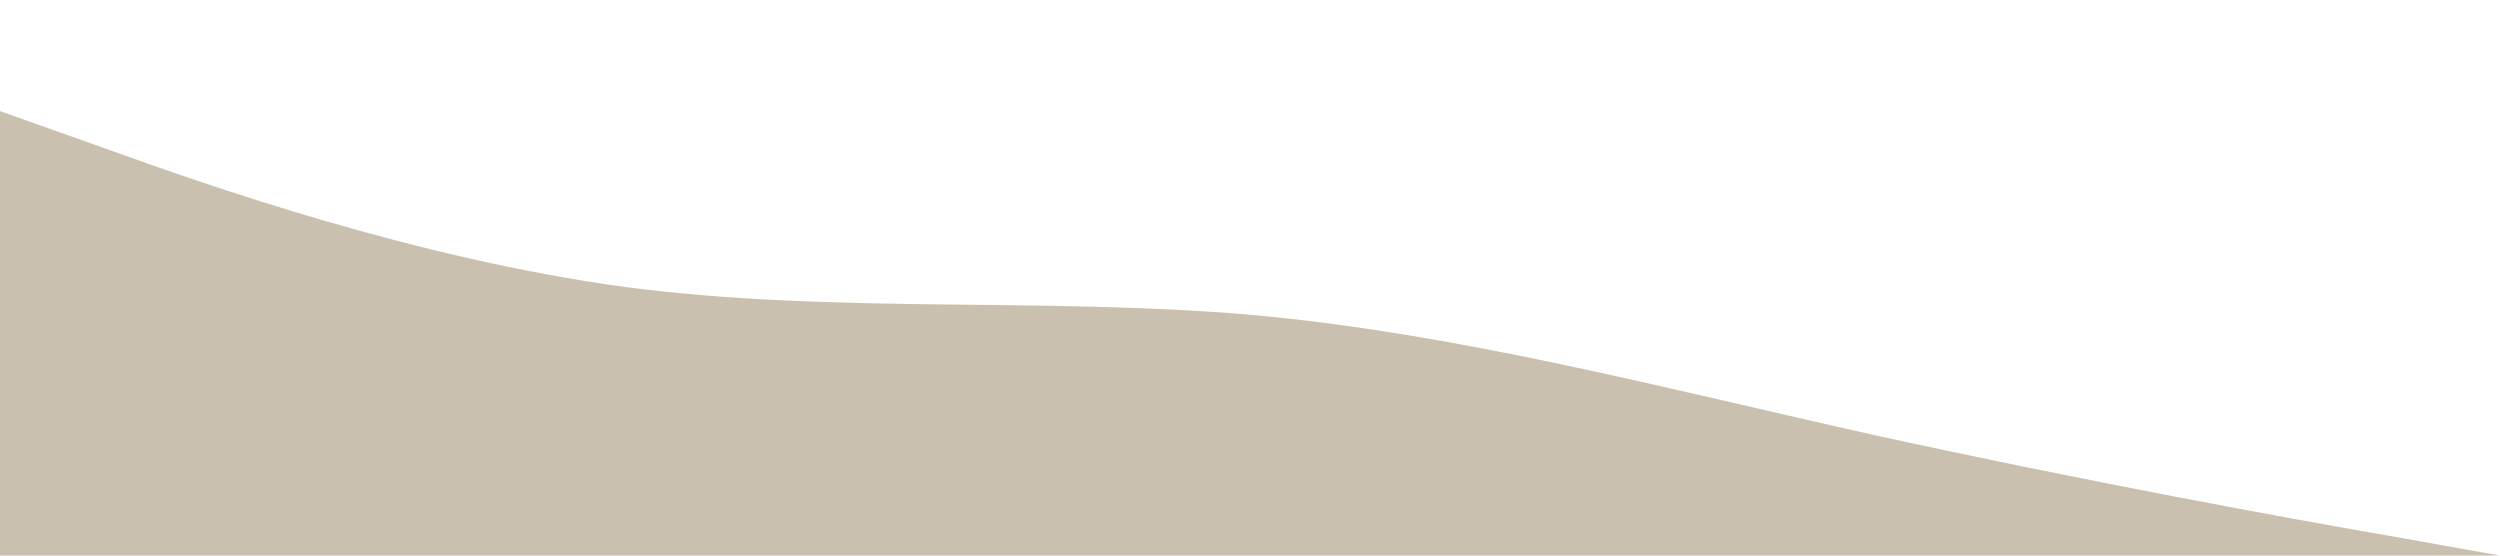
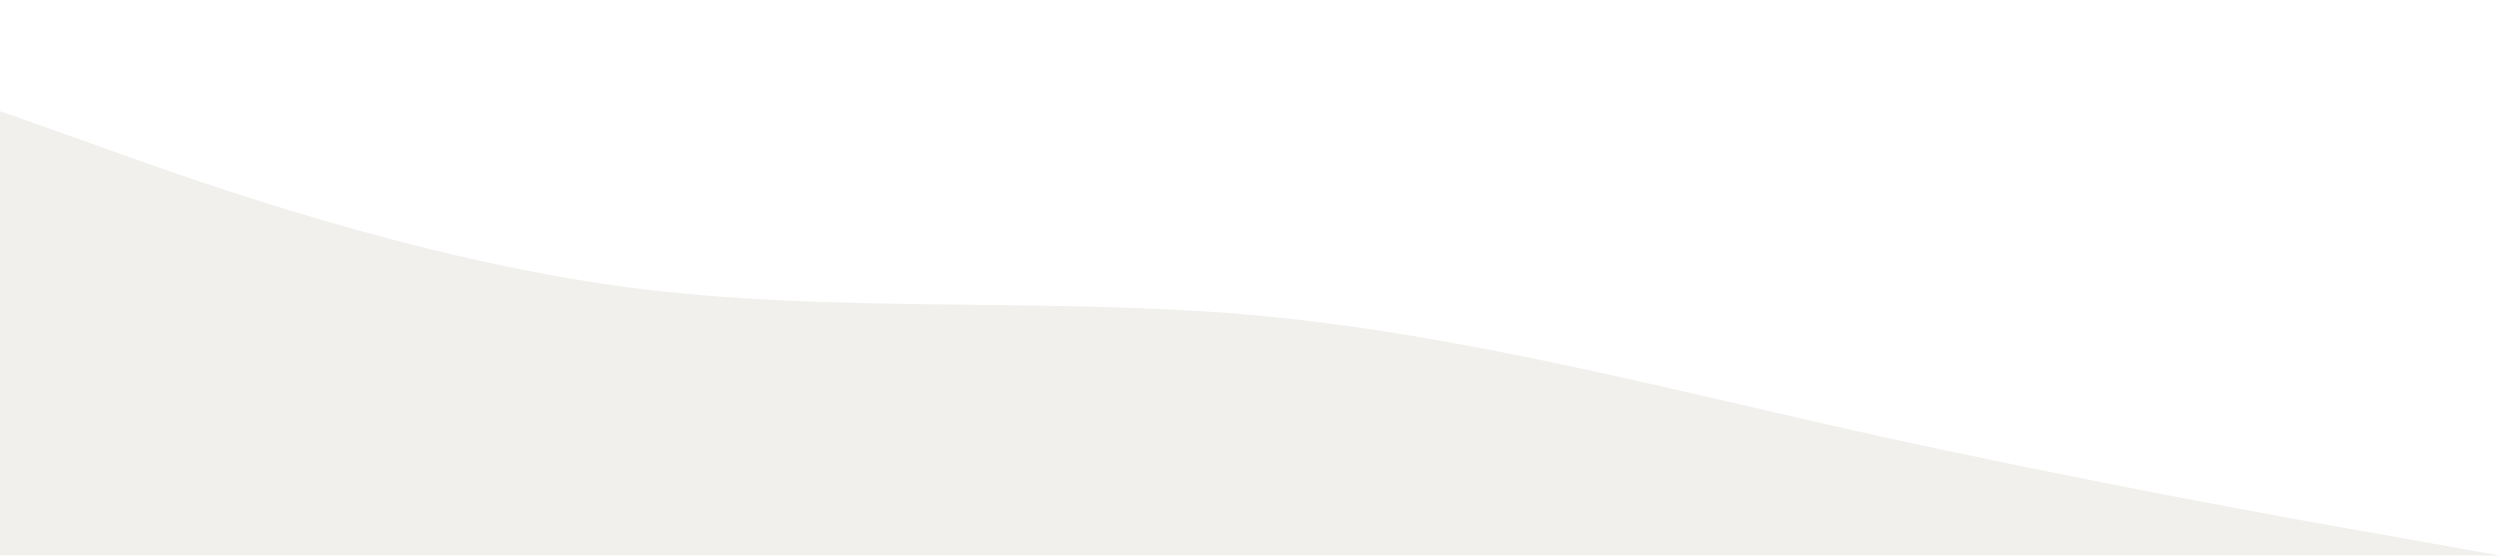
<svg xmlns="http://www.w3.org/2000/svg" viewBox="0 0 1440 320">
-   <path fill="#c9c0b0" fill-opacity="1" d="M0,64L60,85.3C120,107,240,149,360,165.3C480,181,600,171,720,181.3C840,192,960,224,1080,250.7C1200,277,1320,299,1380,309.3L1440,320L1440,320L1380,320C1320,320,1200,320,1080,320C960,320,840,320,720,320C600,320,480,320,360,320C240,320,120,320,60,320L0,320Z" />
+   <path fill="#F2F0ED" fill-opacity="1" d="M0,64L60,85.3C120,107,240,149,360,165.3C480,181,600,171,720,181.3C840,192,960,224,1080,250.7C1200,277,1320,299,1380,309.3L1440,320L1440,320L1380,320C1320,320,1200,320,1080,320C960,320,840,320,720,320C600,320,480,320,360,320C240,320,120,320,60,320L0,320Z" />
</svg>
